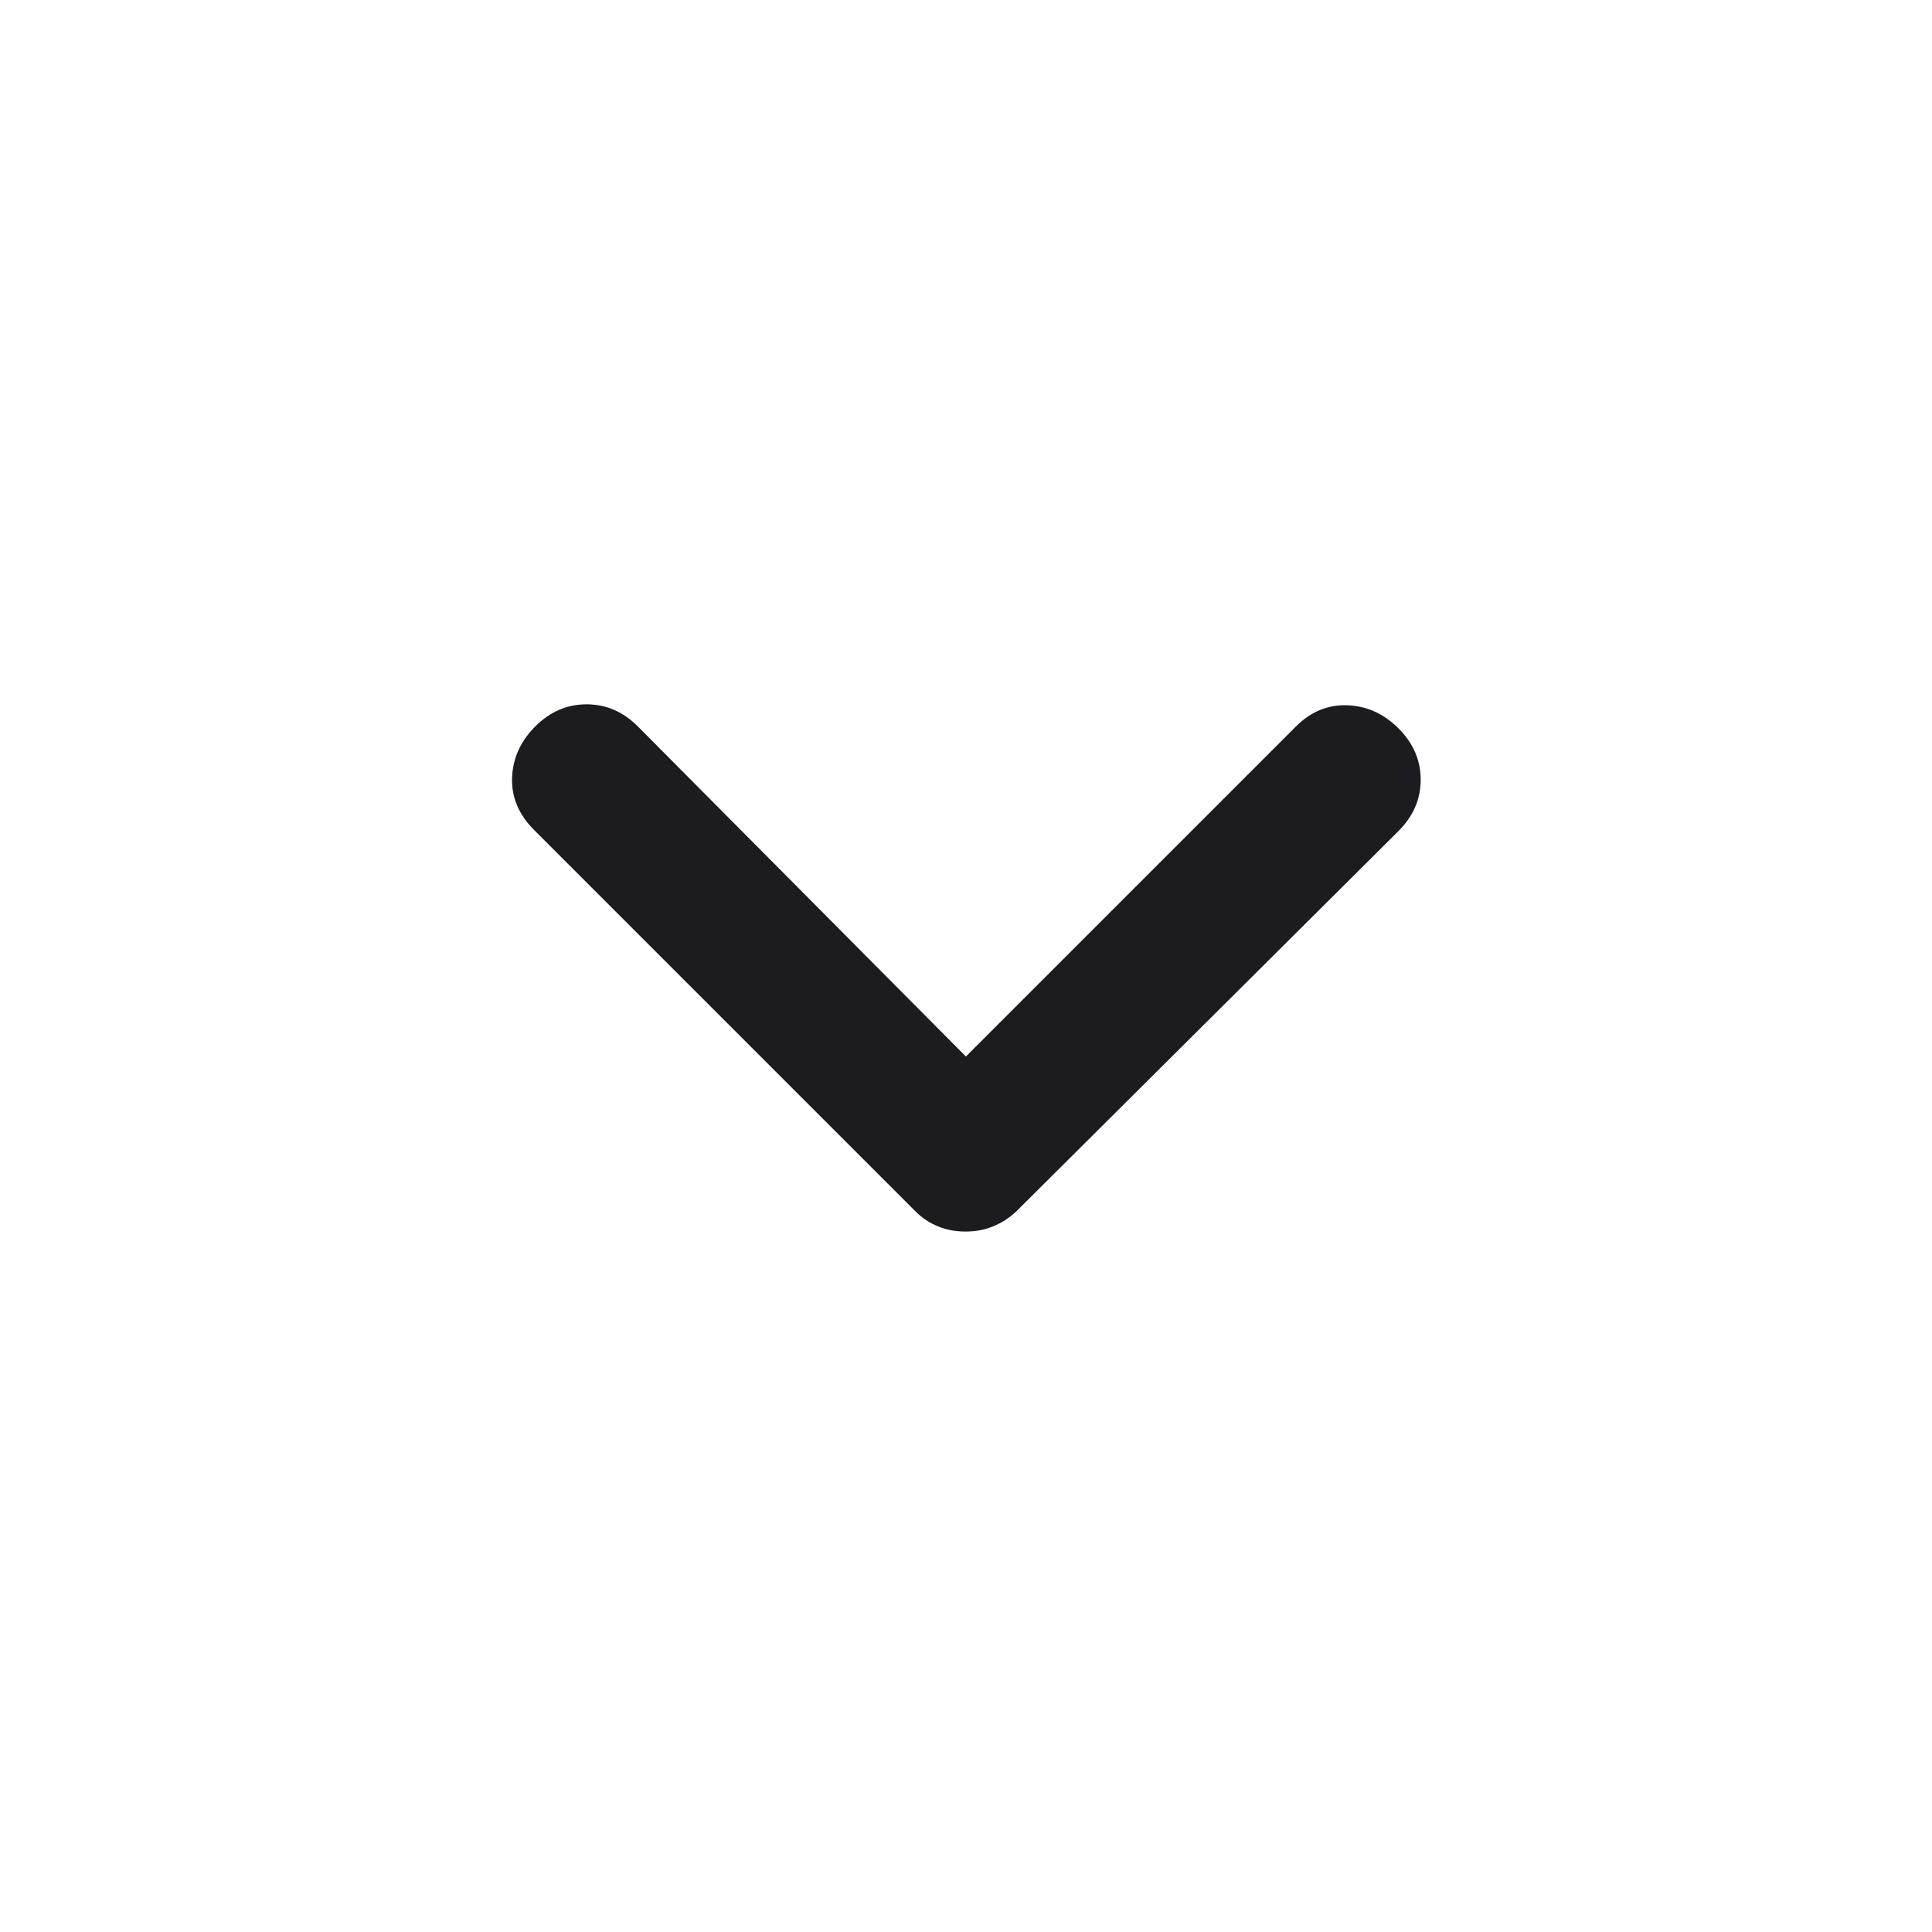
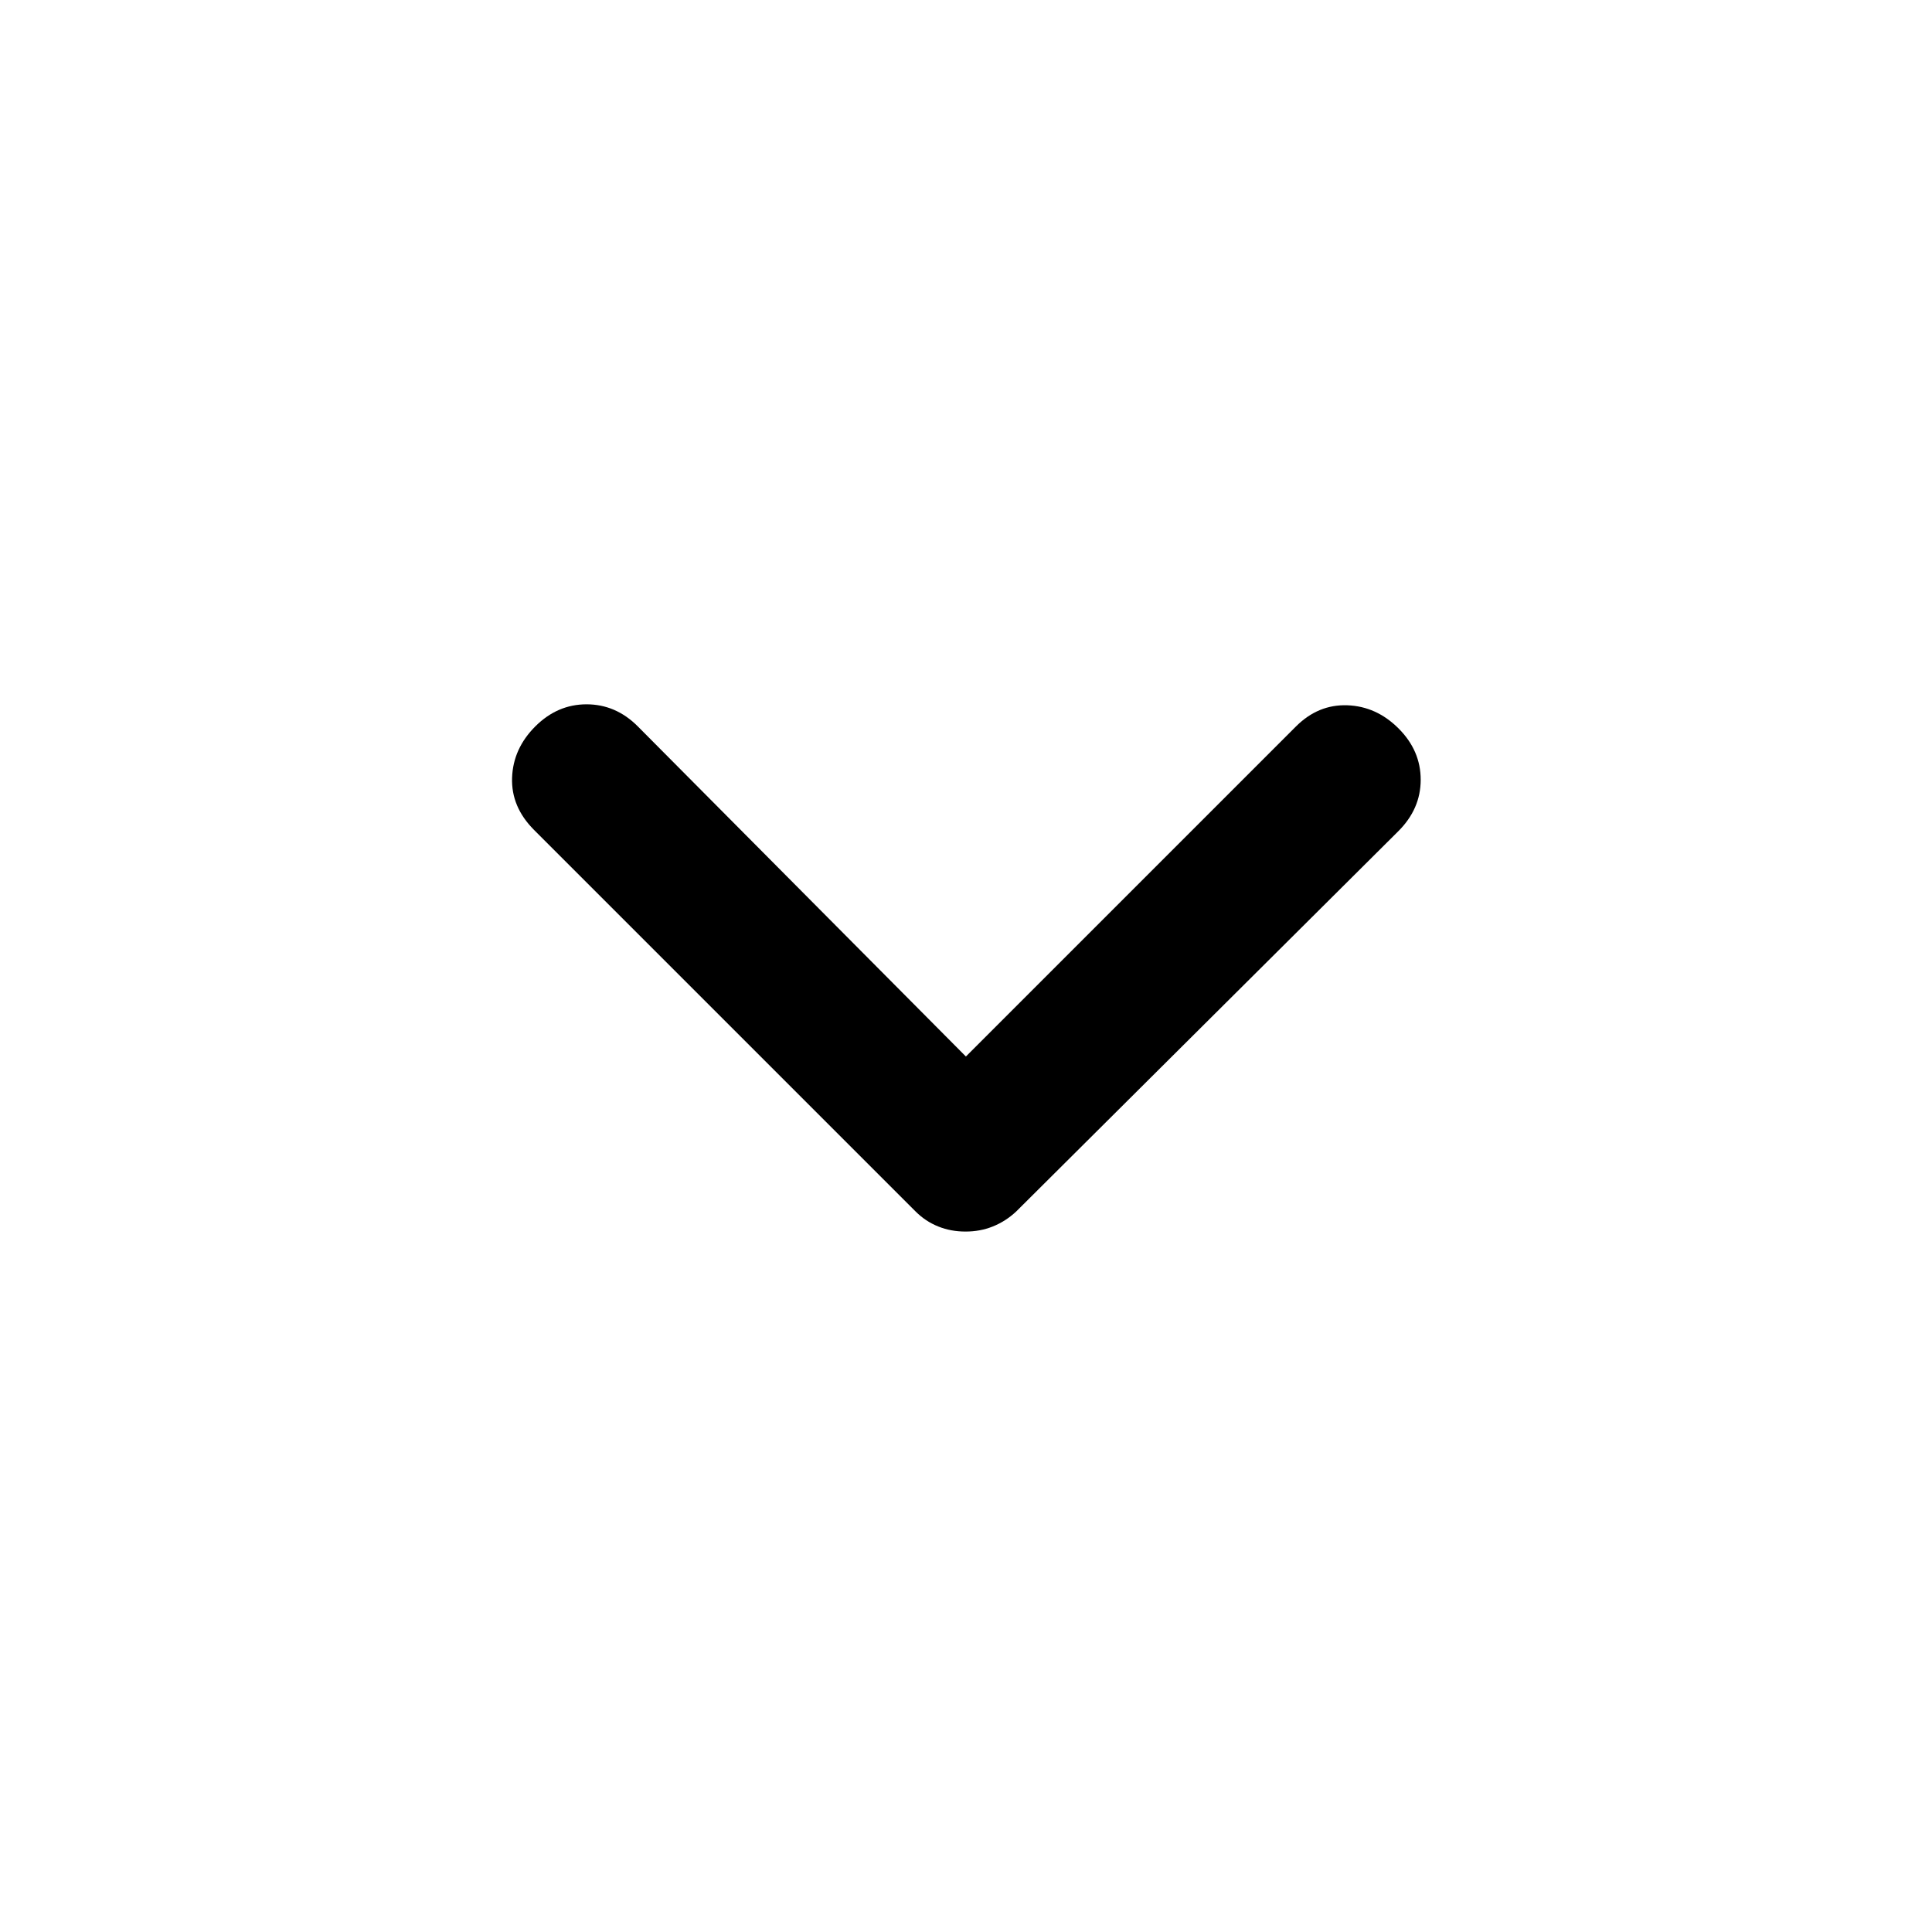
<svg xmlns="http://www.w3.org/2000/svg" width="20" height="20" viewBox="0 0 20 20" fill="none">
  <mask id="mask0_1148_7668" style="mask-type:alpha" maskUnits="userSpaceOnUse" x="0" y="0" width="20" height="20">
    <rect width="20" height="20" fill="#D9D9D9" />
  </mask>
  <g mask="url(#mask0_1148_7668)">
-     <path d="M9.995 12.749C9.895 12.749 9.801 12.732 9.714 12.697C9.626 12.662 9.548 12.611 9.478 12.541L5.527 8.59C5.37 8.432 5.294 8.253 5.301 8.051C5.308 7.85 5.388 7.673 5.541 7.52C5.694 7.367 5.871 7.291 6.072 7.291C6.273 7.291 6.451 7.367 6.603 7.52L9.999 10.937L13.416 7.52C13.569 7.367 13.746 7.294 13.947 7.301C14.148 7.308 14.325 7.388 14.478 7.541C14.631 7.694 14.707 7.871 14.707 8.072C14.707 8.274 14.629 8.453 14.471 8.609L10.52 12.541C10.445 12.611 10.364 12.662 10.276 12.697C10.189 12.732 10.095 12.749 9.995 12.749Z" fill="#1C1B1F" />
+     <path d="M9.995 12.749C9.895 12.749 9.801 12.732 9.714 12.697C9.626 12.662 9.548 12.611 9.478 12.541L5.527 8.59C5.37 8.432 5.294 8.253 5.301 8.051C5.308 7.85 5.388 7.673 5.541 7.52C5.694 7.367 5.871 7.291 6.072 7.291C6.273 7.291 6.451 7.367 6.603 7.52L9.999 10.937L13.416 7.52C13.569 7.367 13.746 7.294 13.947 7.301C14.148 7.308 14.325 7.388 14.478 7.541C14.631 7.694 14.707 7.871 14.707 8.072C14.707 8.274 14.629 8.453 14.471 8.609L10.52 12.541C10.445 12.611 10.364 12.662 10.276 12.697C10.189 12.732 10.095 12.749 9.995 12.749Z" fill="currentColor" />
  </g>
</svg>
